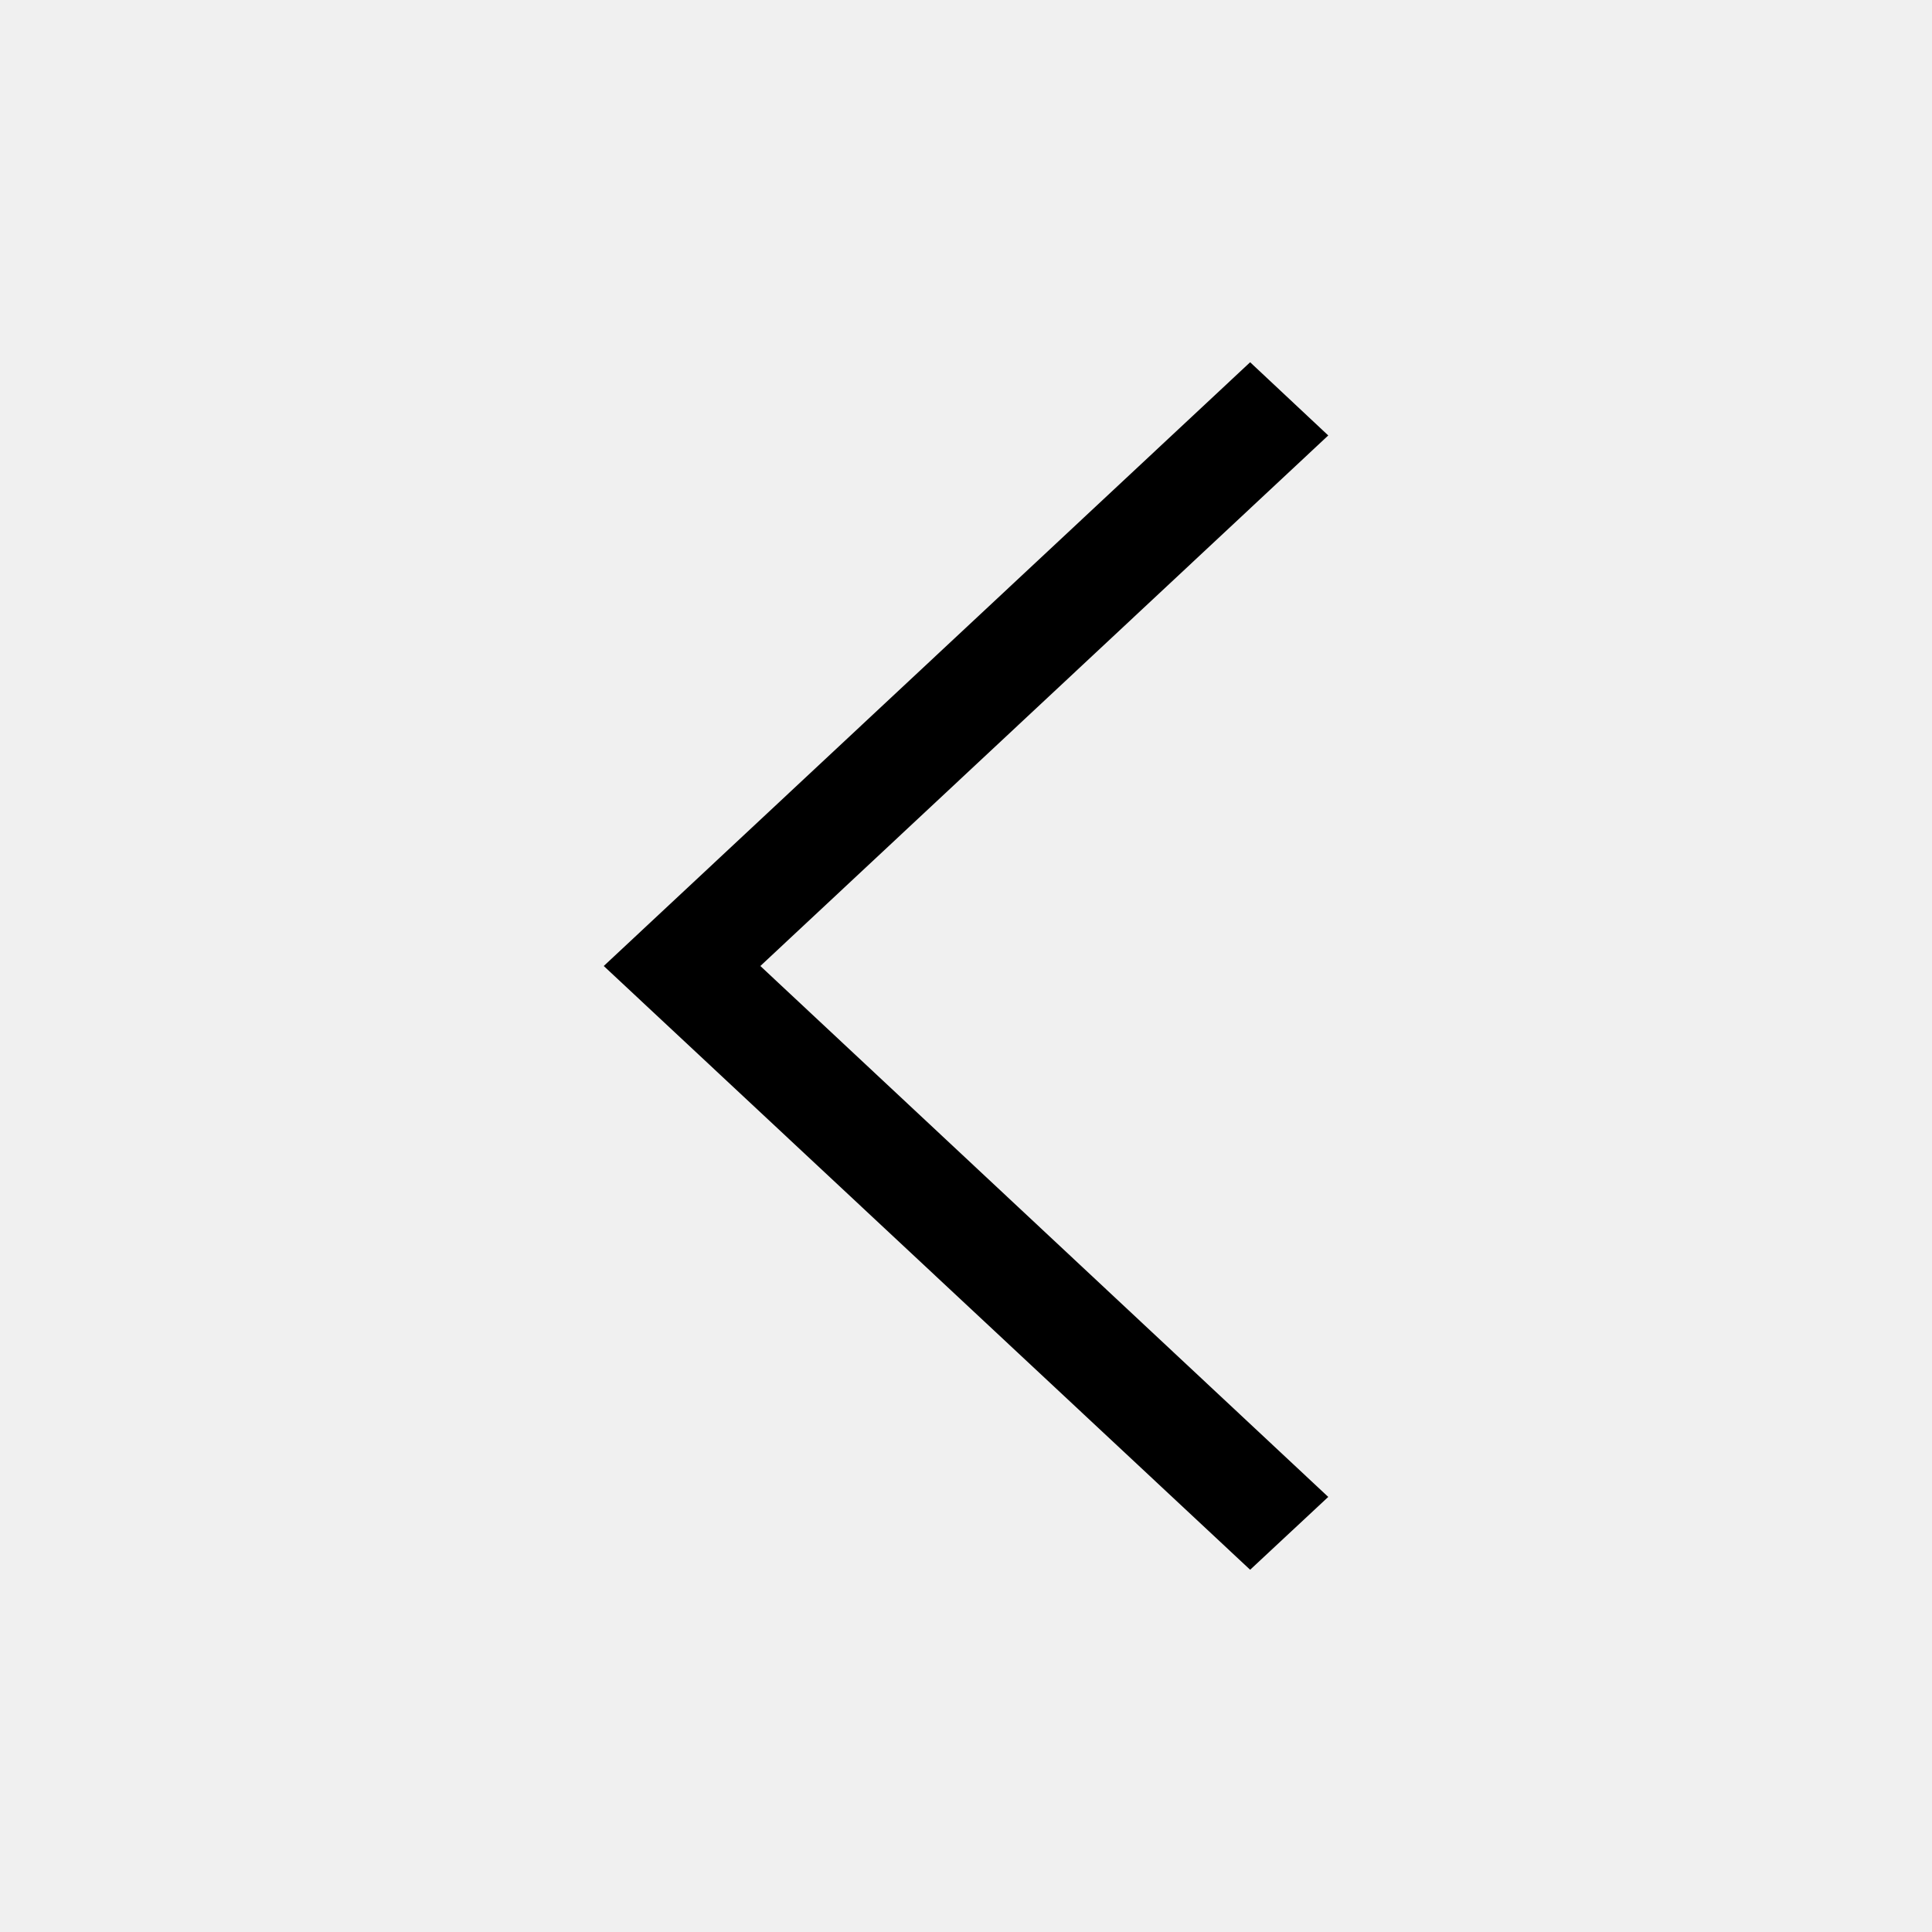
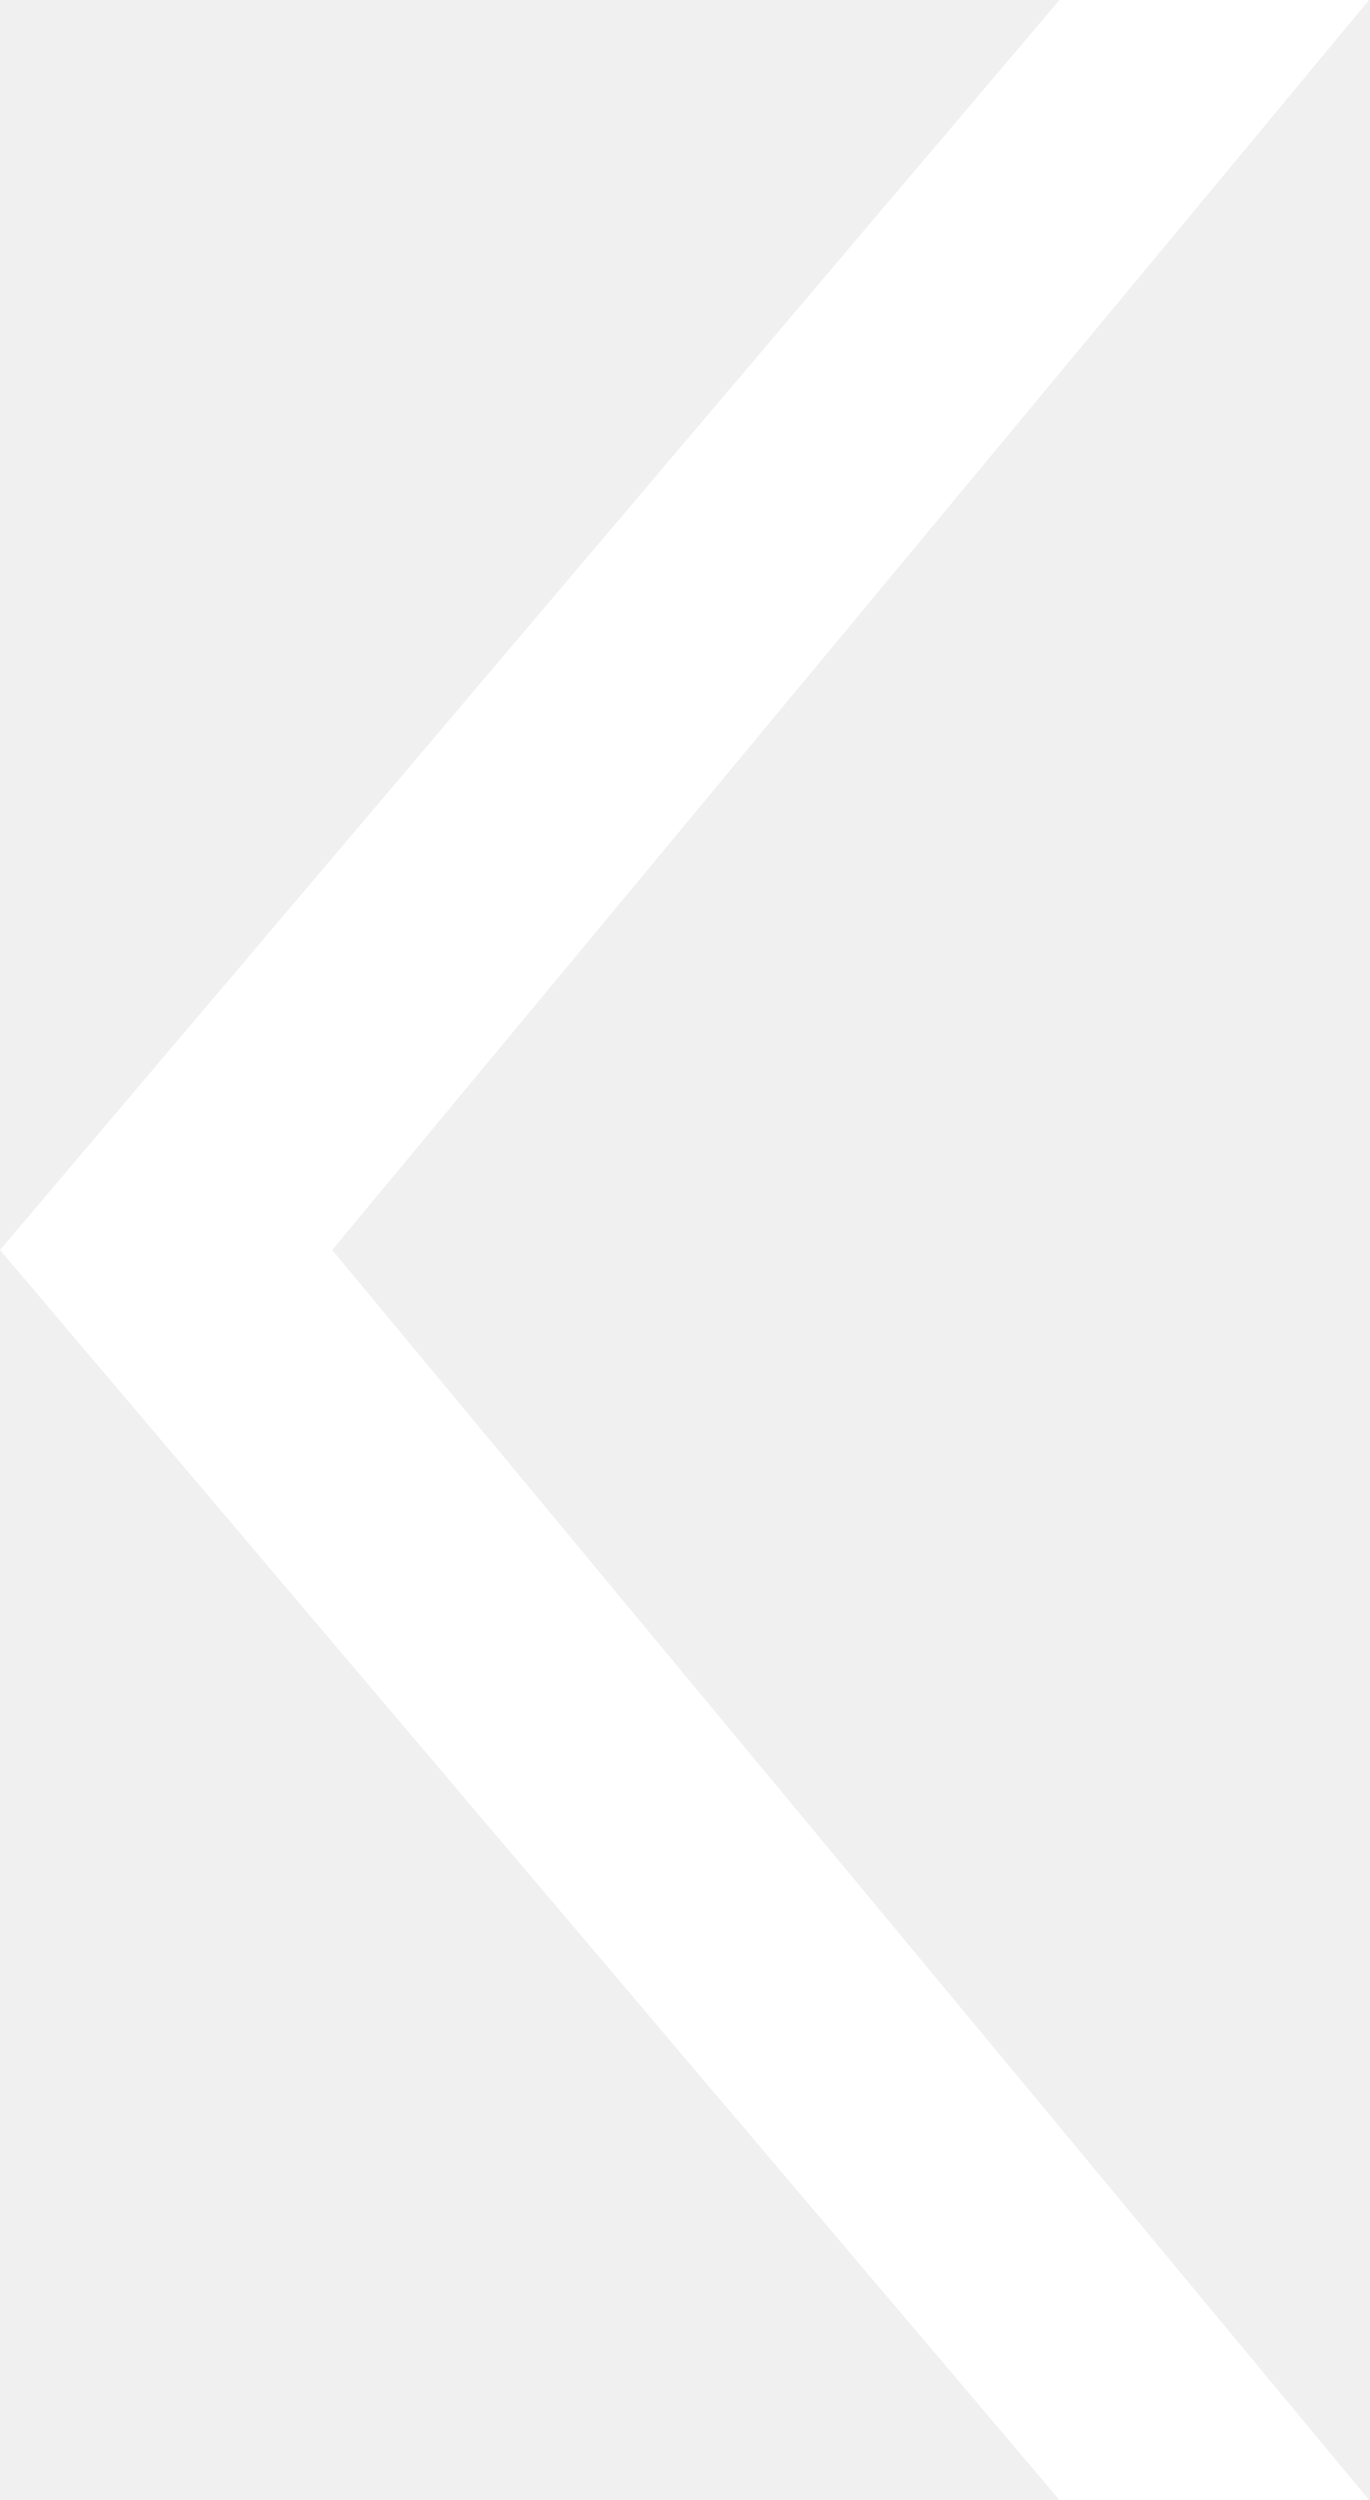
- <svg xmlns="http://www.w3.org/2000/svg" height="512px" id="Layer_1" style="enable-background:new 0 0 512 512;" version="1.1" viewBox="0 0 512 512" width="512px" xml:space="preserve">
-   <polygon points="352,115.4 331.3,96 160,256 331.3,416 352,396.7 201.5,256 " />
+ <svg xmlns="http://www.w3.org/2000/svg" width="23" height="42" viewBox="0 0 23 42" fill="none">
+   <path fill-rule="evenodd" clip-rule="evenodd" d="M17.799 0H23L5.581 21L23 42H17.799L0 21L17.799 0Z" fill="white" />
</svg>
